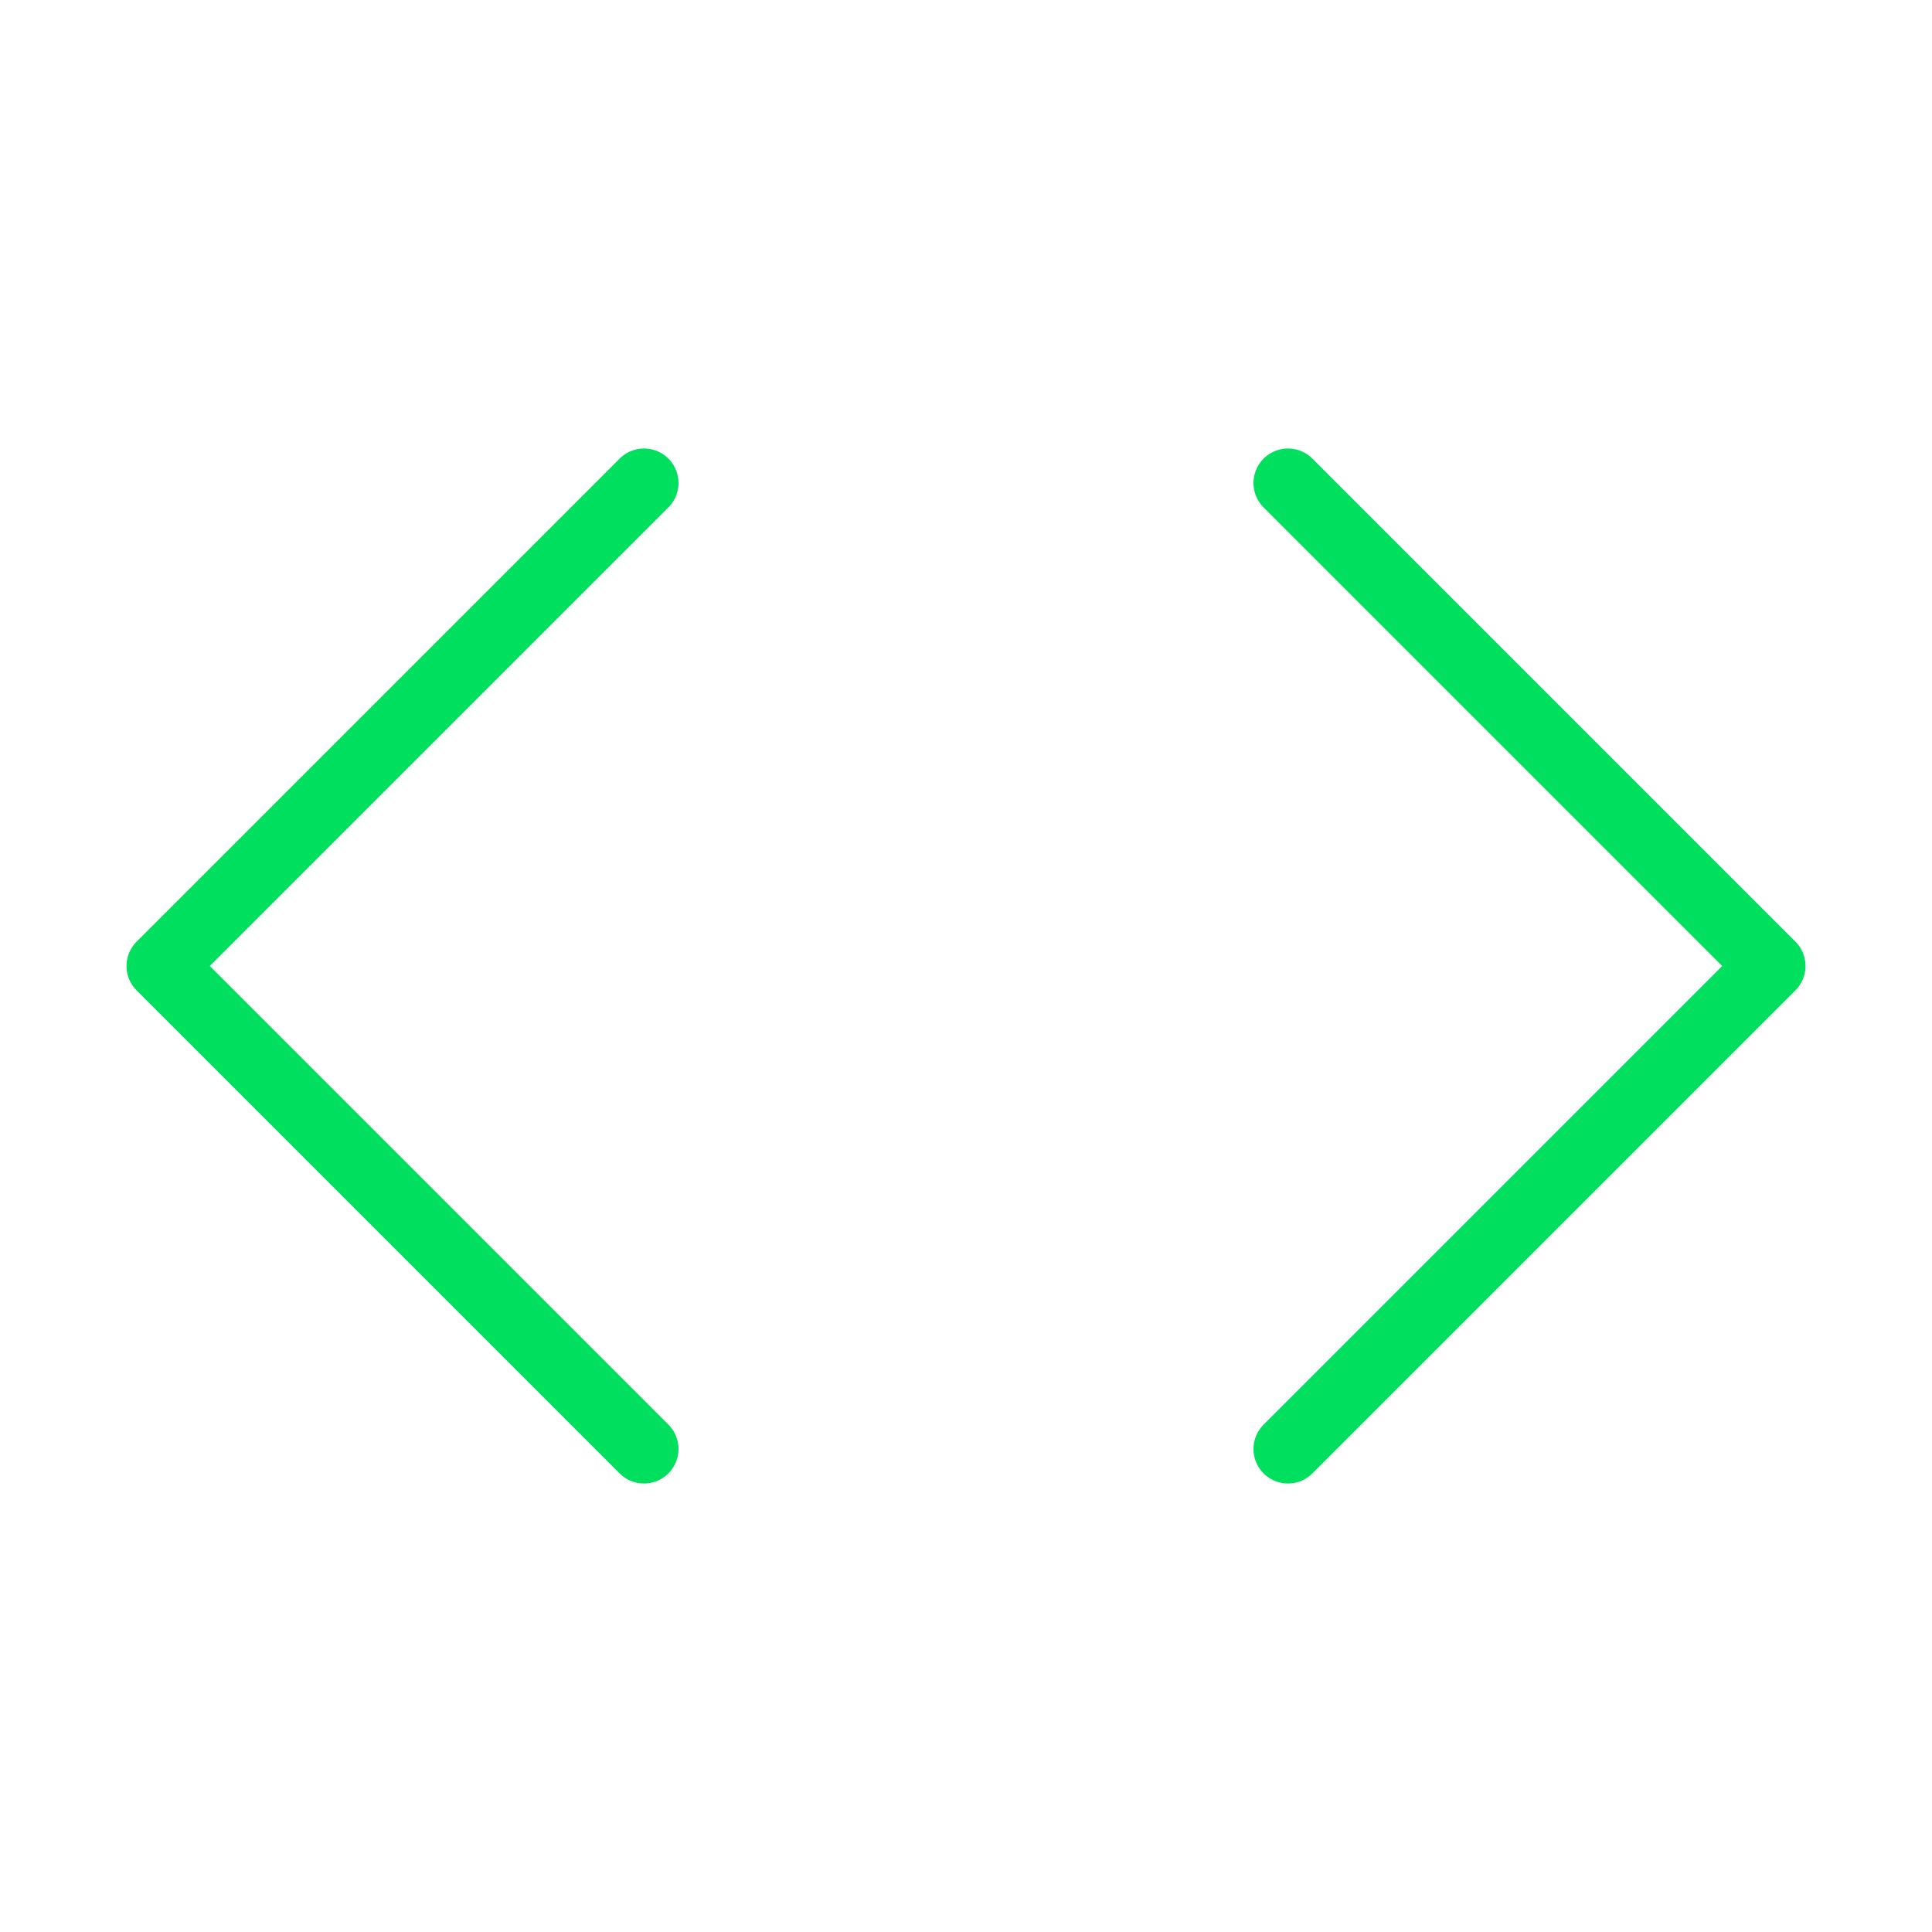
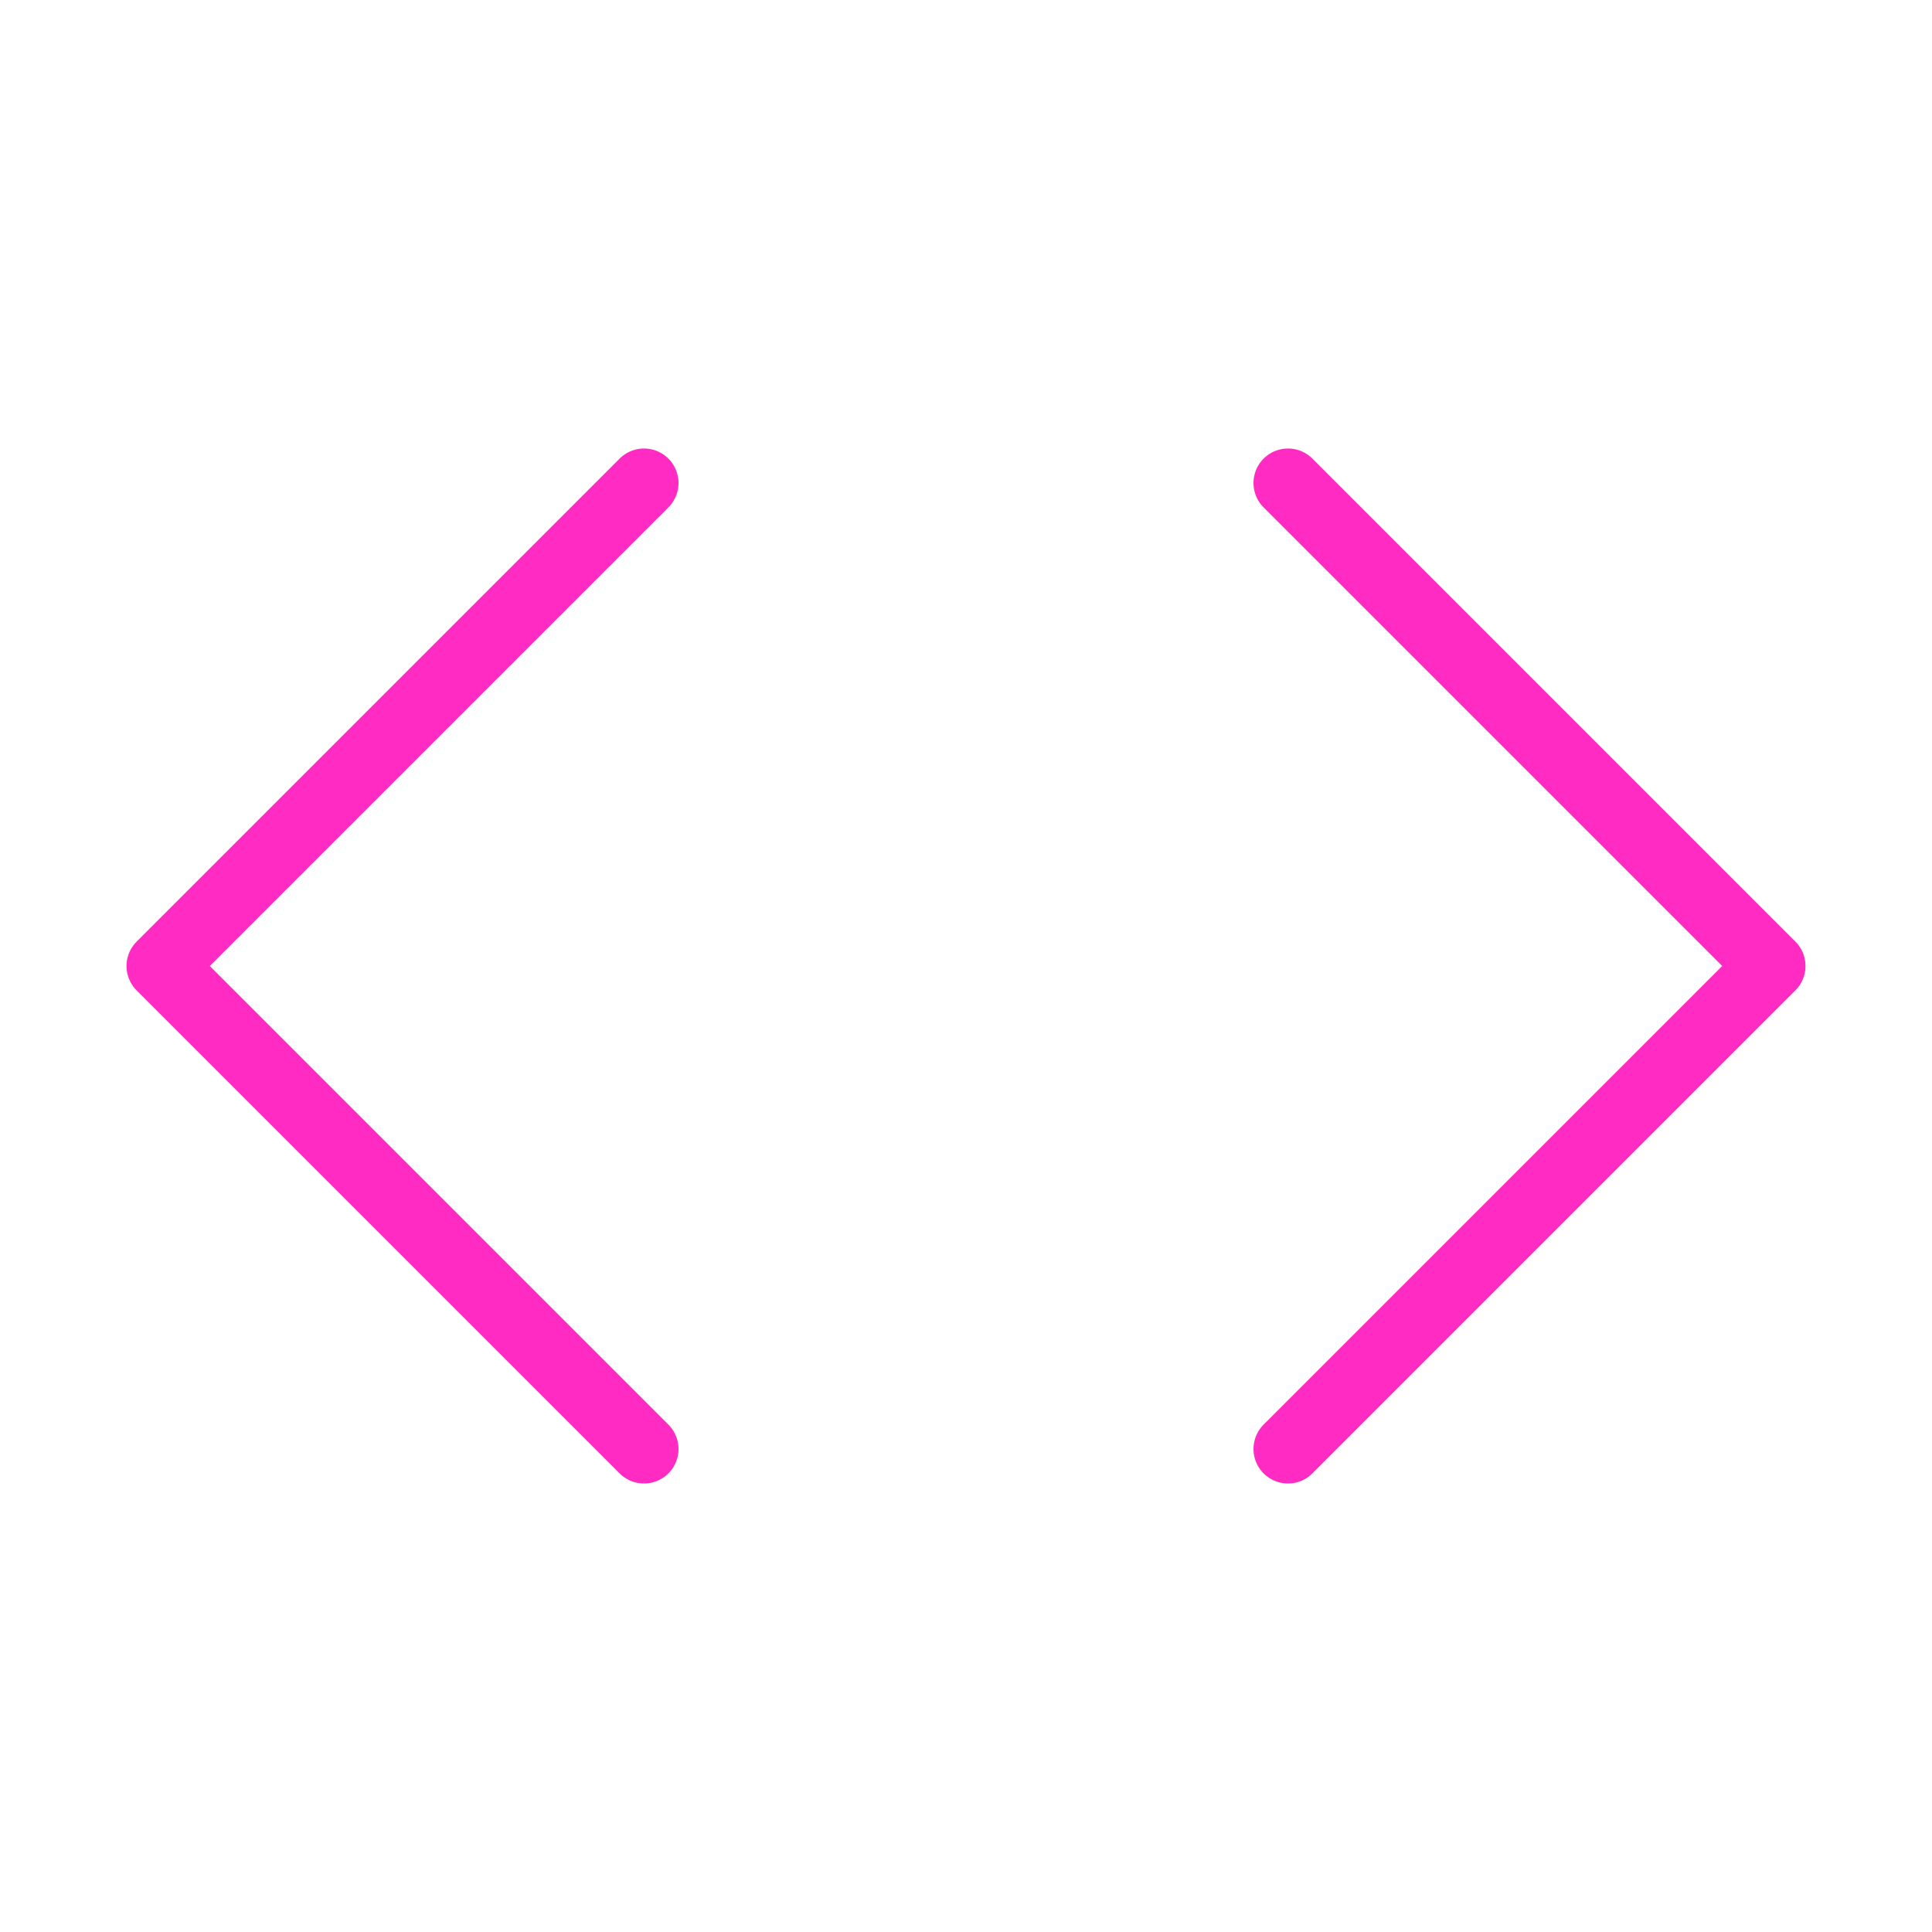
<svg xmlns="http://www.w3.org/2000/svg" width="56" height="56" viewBox="0 0 56 56" fill="none">
-   <path d="M37.333 42L51.333 28L37.333 14" stroke="#00DF5E" stroke-width="2" stroke-linecap="round" stroke-linejoin="round" />
-   <path d="M18.667 14L4.667 28L18.667 42" stroke="#00DF5E" stroke-width="2" stroke-linecap="round" stroke-linejoin="round" />
+   <path d="M37.333 42L51.333 28L37.333 14" stroke="#FF2BC3" stroke-width="2" stroke-linecap="round" stroke-linejoin="round" />
+   <path d="M18.667 14L4.667 28L18.667 42" stroke="#FF2BC3" stroke-width="2" stroke-linecap="round" stroke-linejoin="round" />
</svg>
